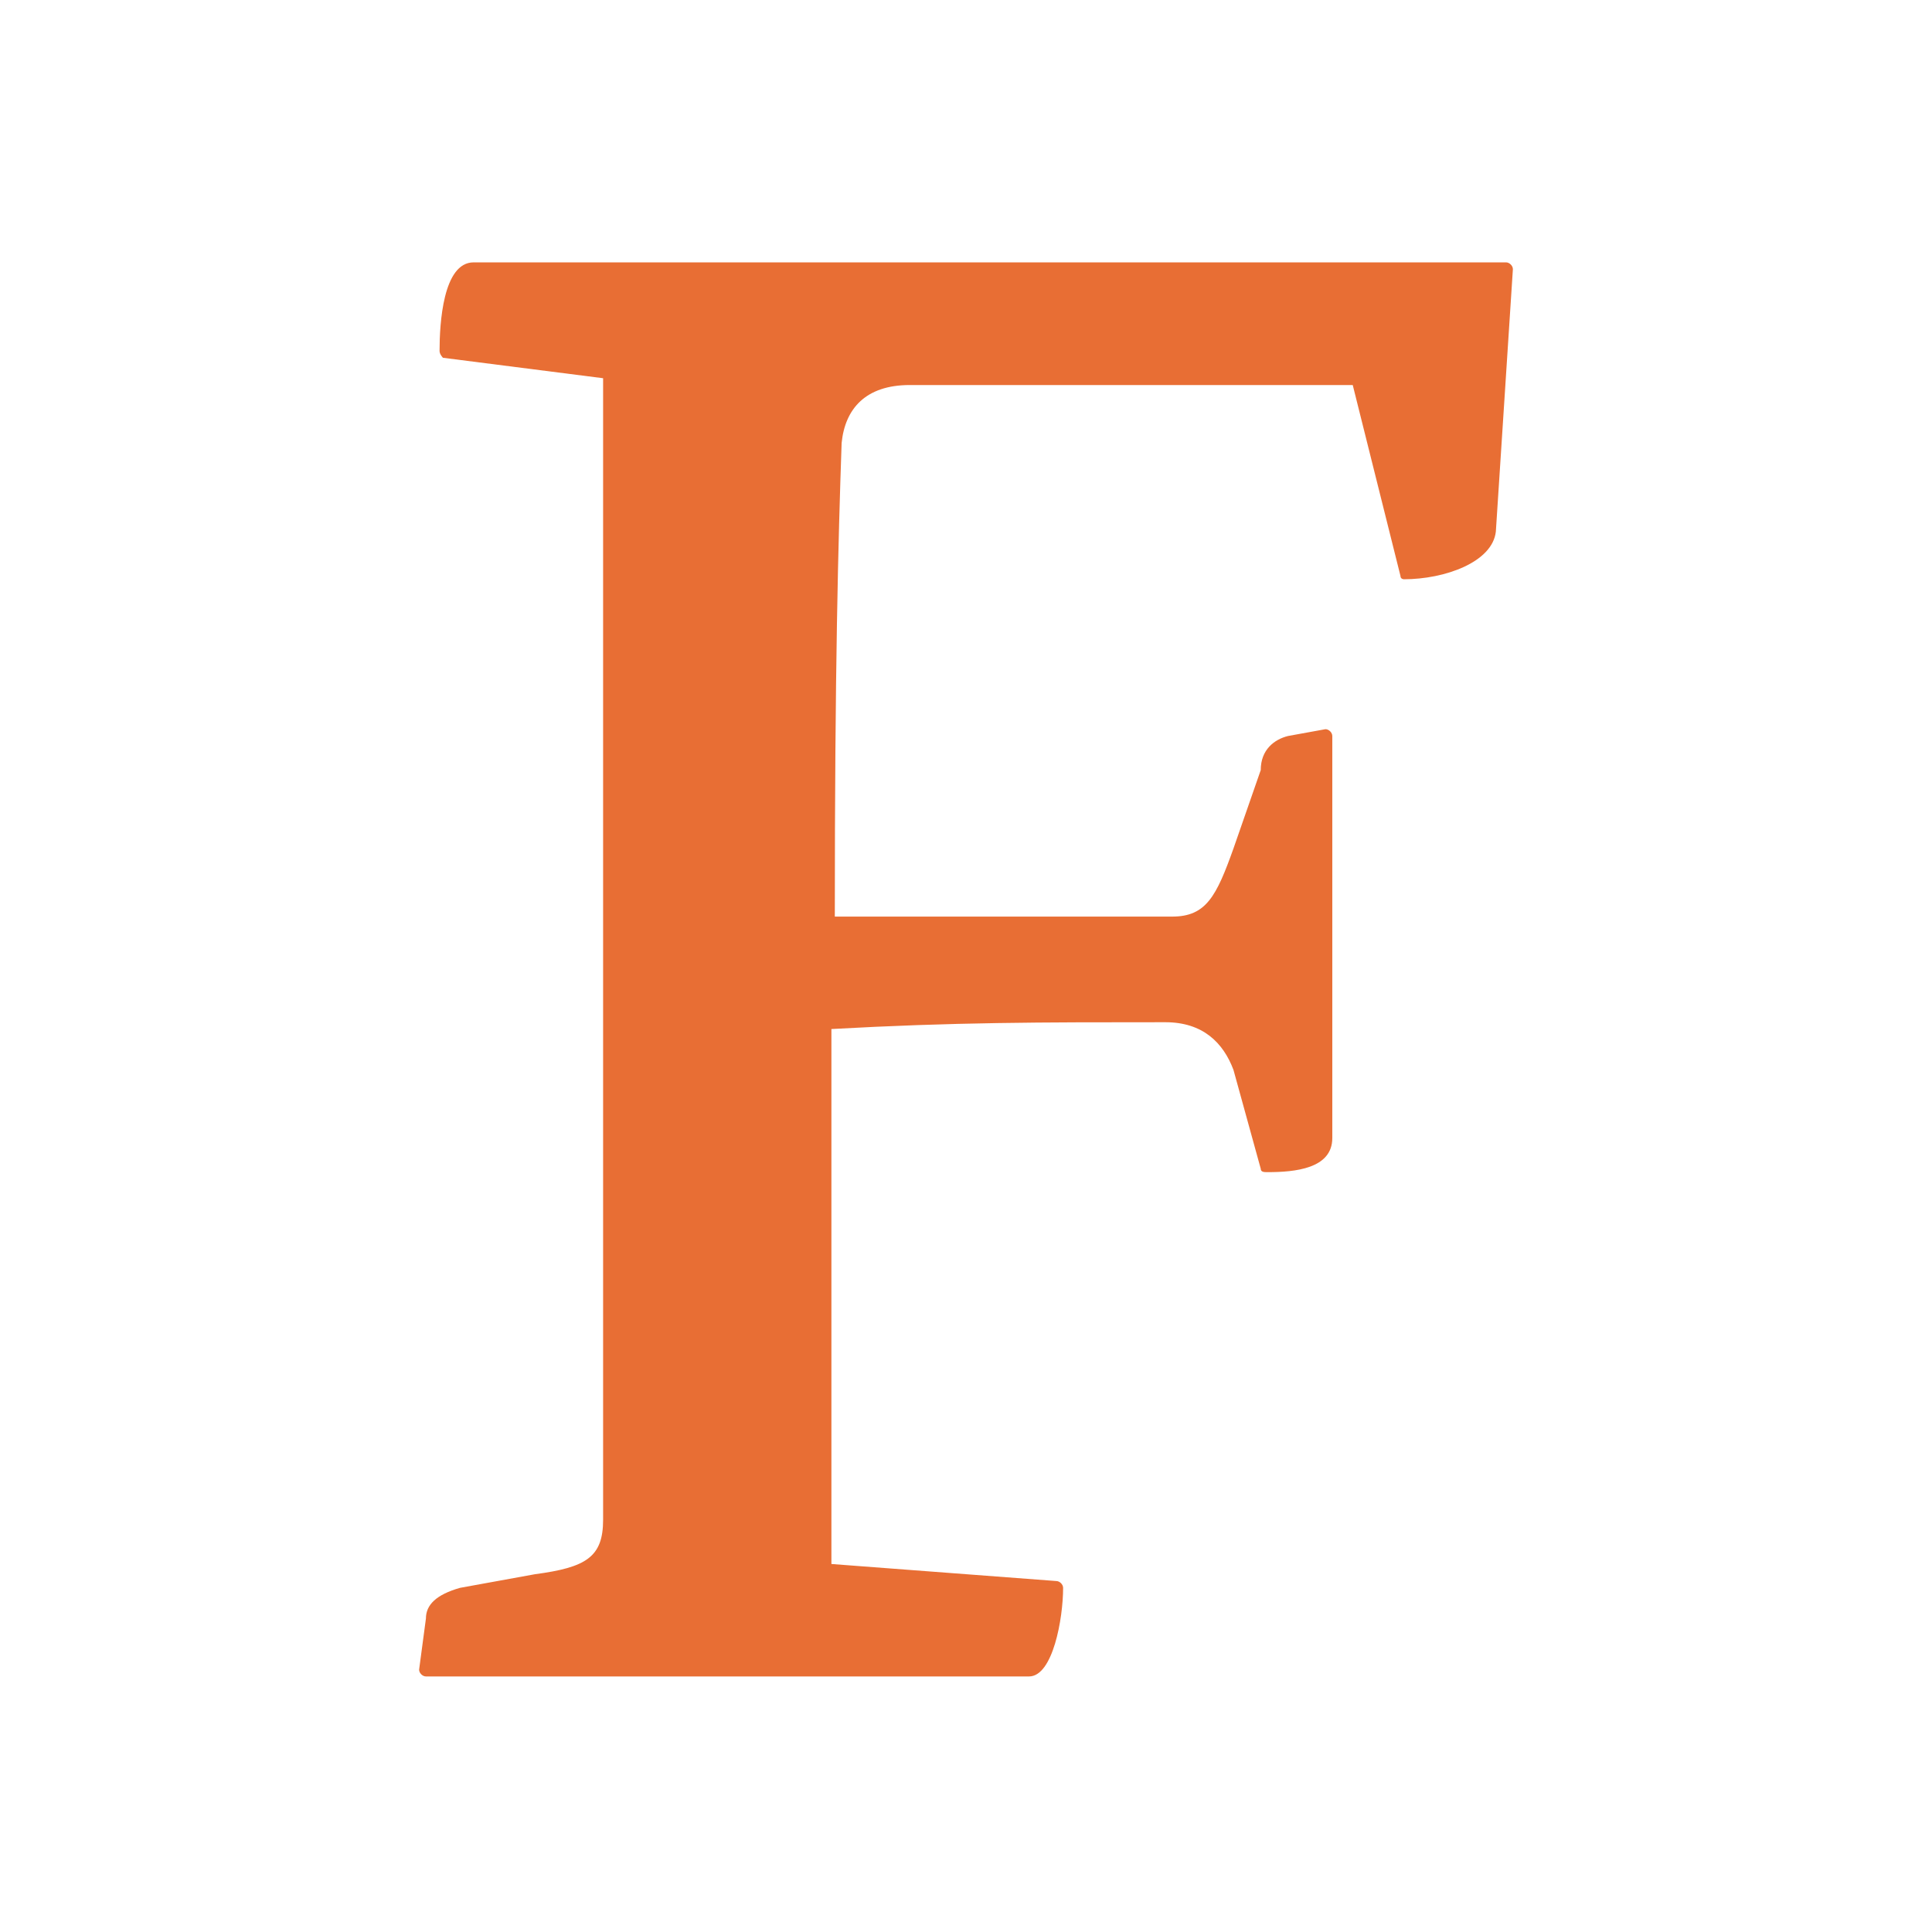
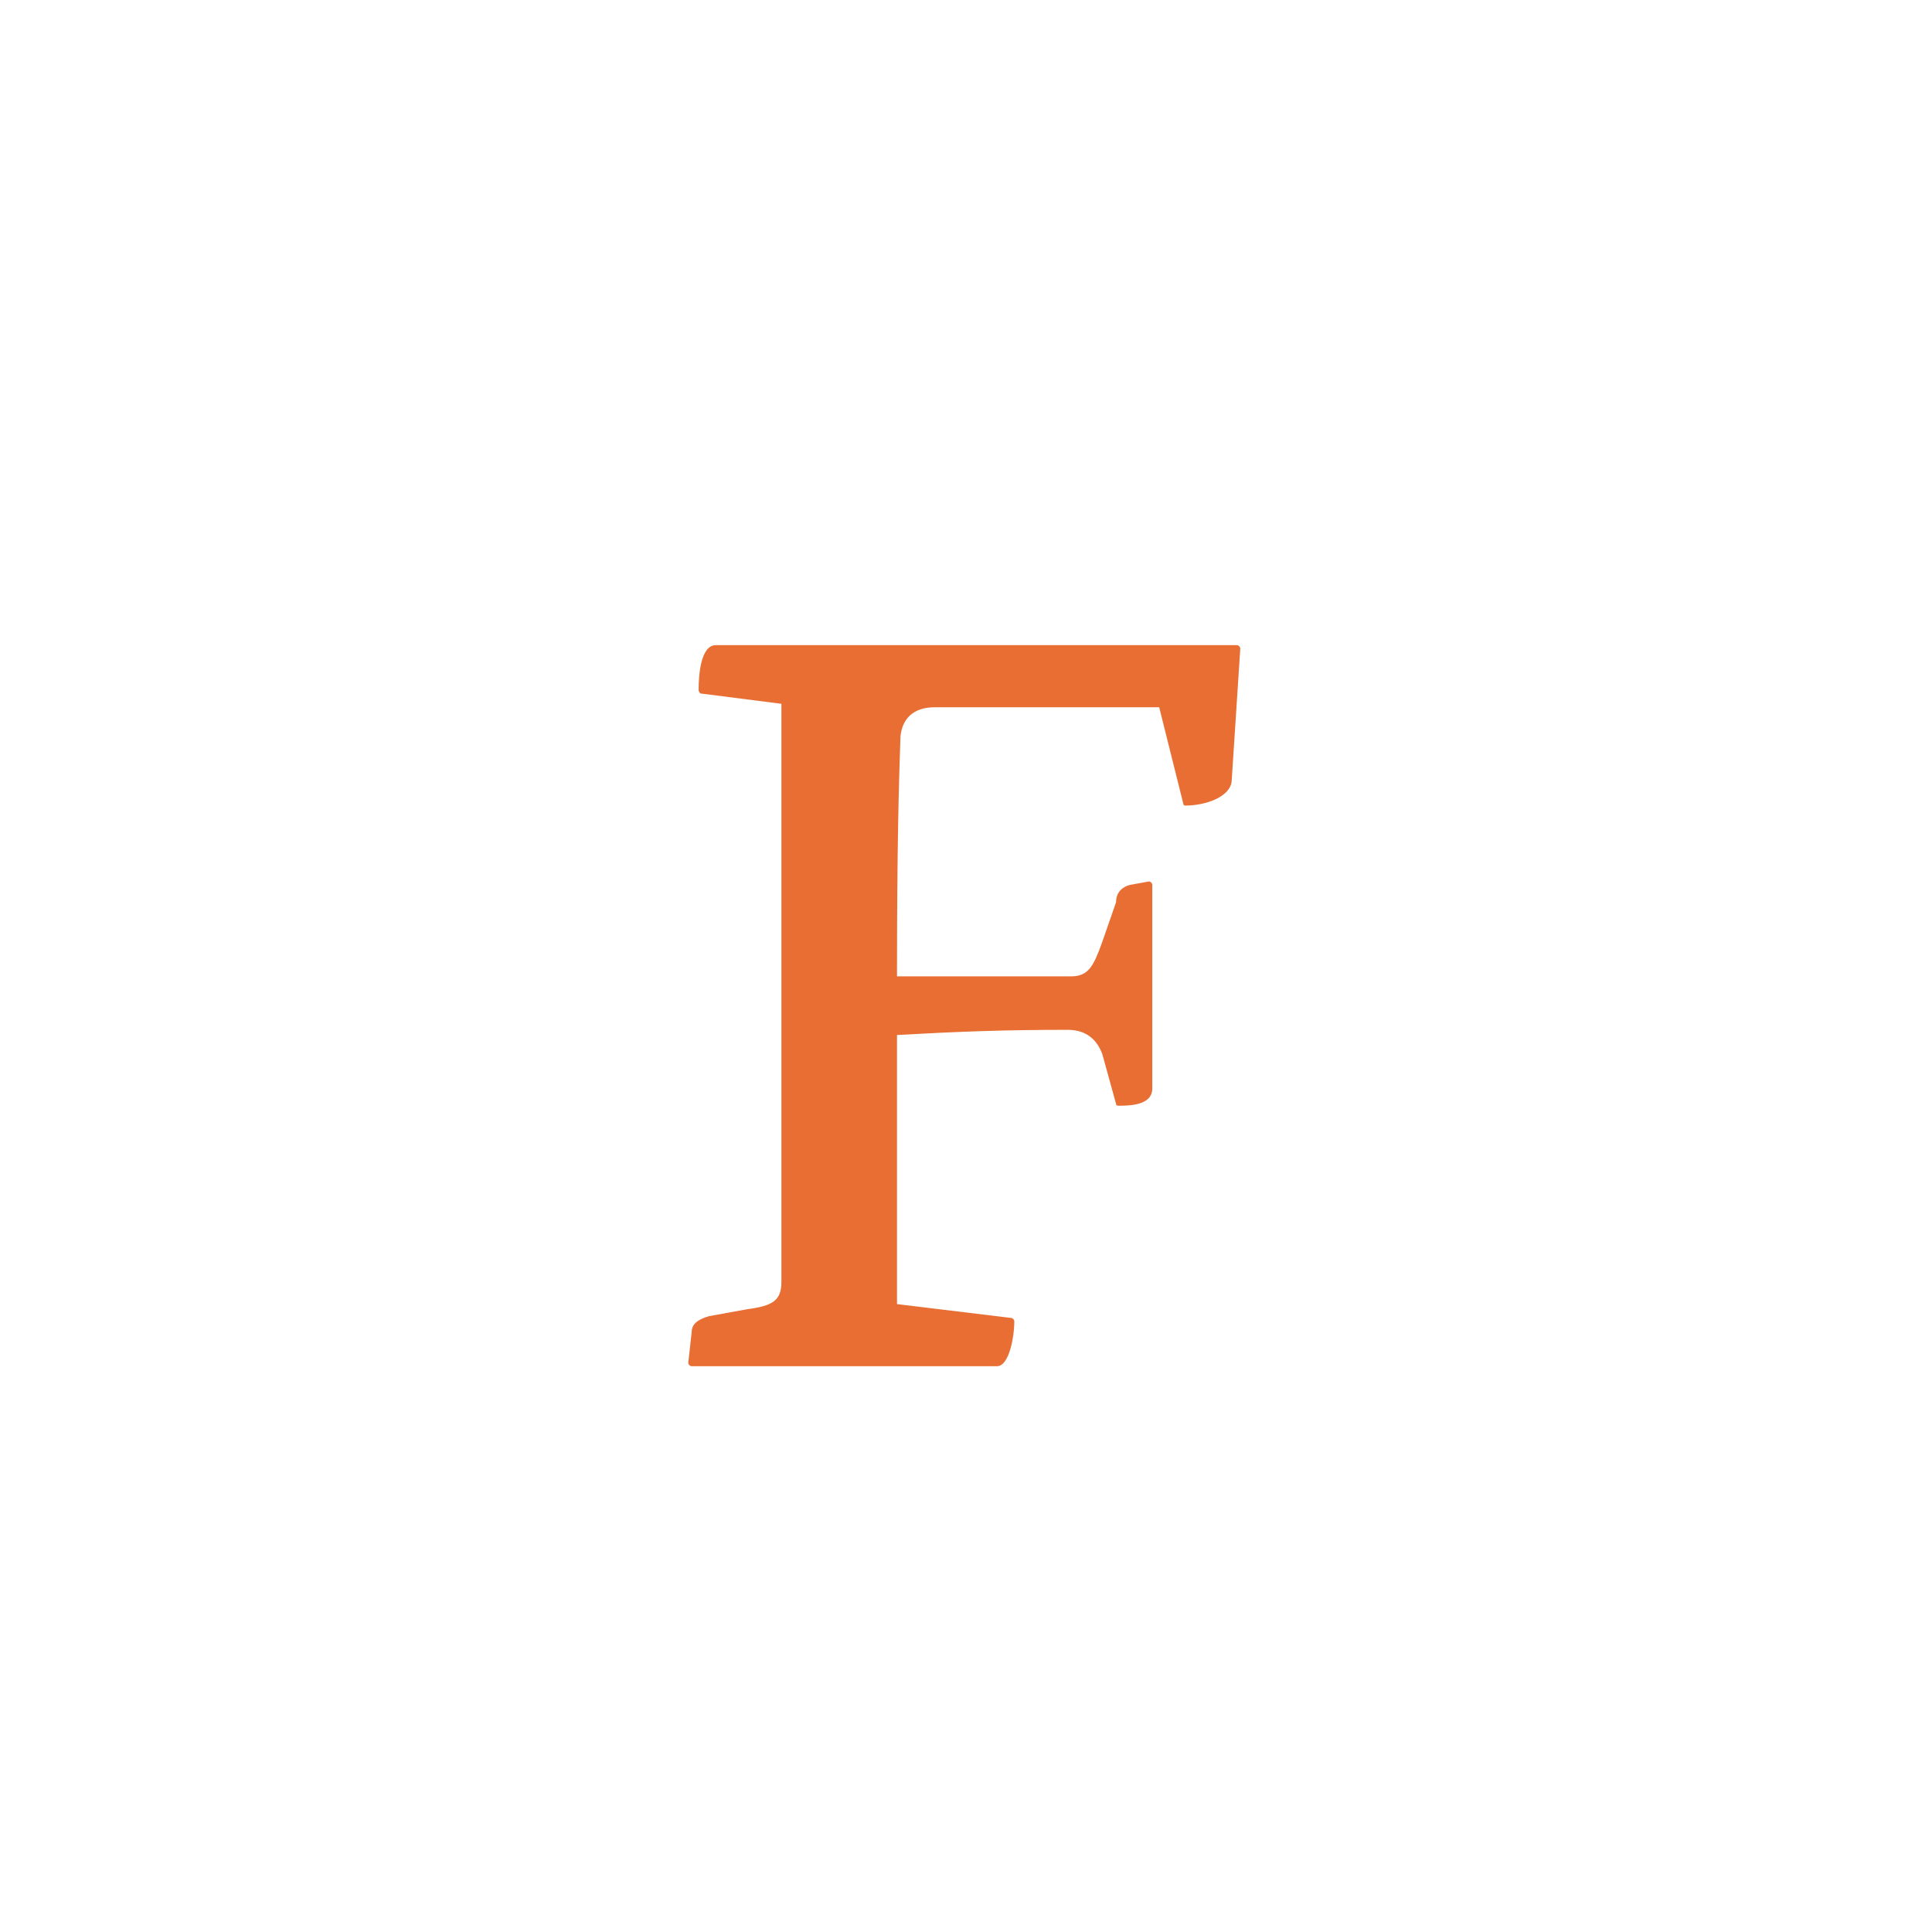
- <svg xmlns="http://www.w3.org/2000/svg" version="1.1" id="Vrstva_1" x="0px" y="0px" viewBox="0 0 56.7 56.7" style="enable-background:new 0 0 56.7 56.7;" xml:space="preserve">
+ <svg xmlns="http://www.w3.org/2000/svg" version="1.1" id="Vrstva_1" x="0px" y="0px" viewBox="0 0 112 112" style="enable-background:new 0 0 112 112;" xml:space="preserve">
  <style type="text/css">
	.st0{fill:#E86E34;}
</style>
-   <path class="st0" d="M34.2,30c1.1,0,1.7,0.6,2,1.4l0.8,2.9c0,0.1,0.1,0.1,0.2,0.1c0.8,0,1.9-0.1,1.9-1V21.6c0-0.1-0.1-0.2-0.2-0.2  l-1.1,0.2c-0.4,0.1-0.8,0.4-0.8,1l-0.8,2.3c-0.5,1.4-0.8,2-1.8,2h-9.9c0-7.3,0.1-11,0.2-13.9c0.1-1,0.7-1.7,2-1.7h13l1.4,5.6  c0,0.1,0.1,0.1,0.1,0.1c1.2,0,2.6-0.5,2.7-1.4l0.5-7.7c0-0.1-0.1-0.2-0.2-0.2H13.9c-0.9,0-1,1.8-1,2.6c0,0.1,0.1,0.2,0.1,0.2  l4.7,0.6v33.5c0,1.1-0.5,1.4-2,1.6l-2.2,0.4c-0.7,0.2-1,0.5-1,0.9L12.3,49c0,0.1,0.1,0.2,0.2,0.2h17.7c0.7,0,1-1.7,1-2.6  c0-0.1-0.1-0.2-0.2-0.2l-6.6-0.5V30.2C28,30,30.5,30,34.2,30" />
+   <path class="st0" d="M61.9,59.7c1.1,0,1.7,0.6,2,1.4l0.8,2.9c0,0.1,0.1,0.1,0.2,0.1c0.8,0,1.9-0.1,1.9-1V51.3c0-0.1-0.1-0.2-0.2-0.2  l-1.1,0.2c-0.4,0.1-0.8,0.4-0.8,1l-0.8,2.3c-0.5,1.4-0.8,2-1.8,2H52c0-7.3,0.1-11,0.2-13.9c0.1-1,0.7-1.7,2-1.7h13l1.4,5.6  c0,0.1,0.1,0.1,0.1,0.1c1.2,0,2.6-0.5,2.7-1.4l0.5-7.7c0-0.1-0.1-0.2-0.2-0.2H41.5c-0.9,0-1,1.8-1,2.6c0,0.1,0.1,0.2,0.1,0.2  l4.7,0.6v33.5c0,1.1-0.5,1.4-2,1.6l-2.2,0.4c-0.7,0.2-1,0.5-1,0.9l-0.2,1.8c0,0.1,0.1,0.2,0.2,0.2h17.7c0.7,0,1-1.7,1-2.6  c0-0.1-0.1-0.2-0.2-0.2L52,75.6V60C55.6,59.8,58.2,59.7,61.9,59.7" />
</svg>
